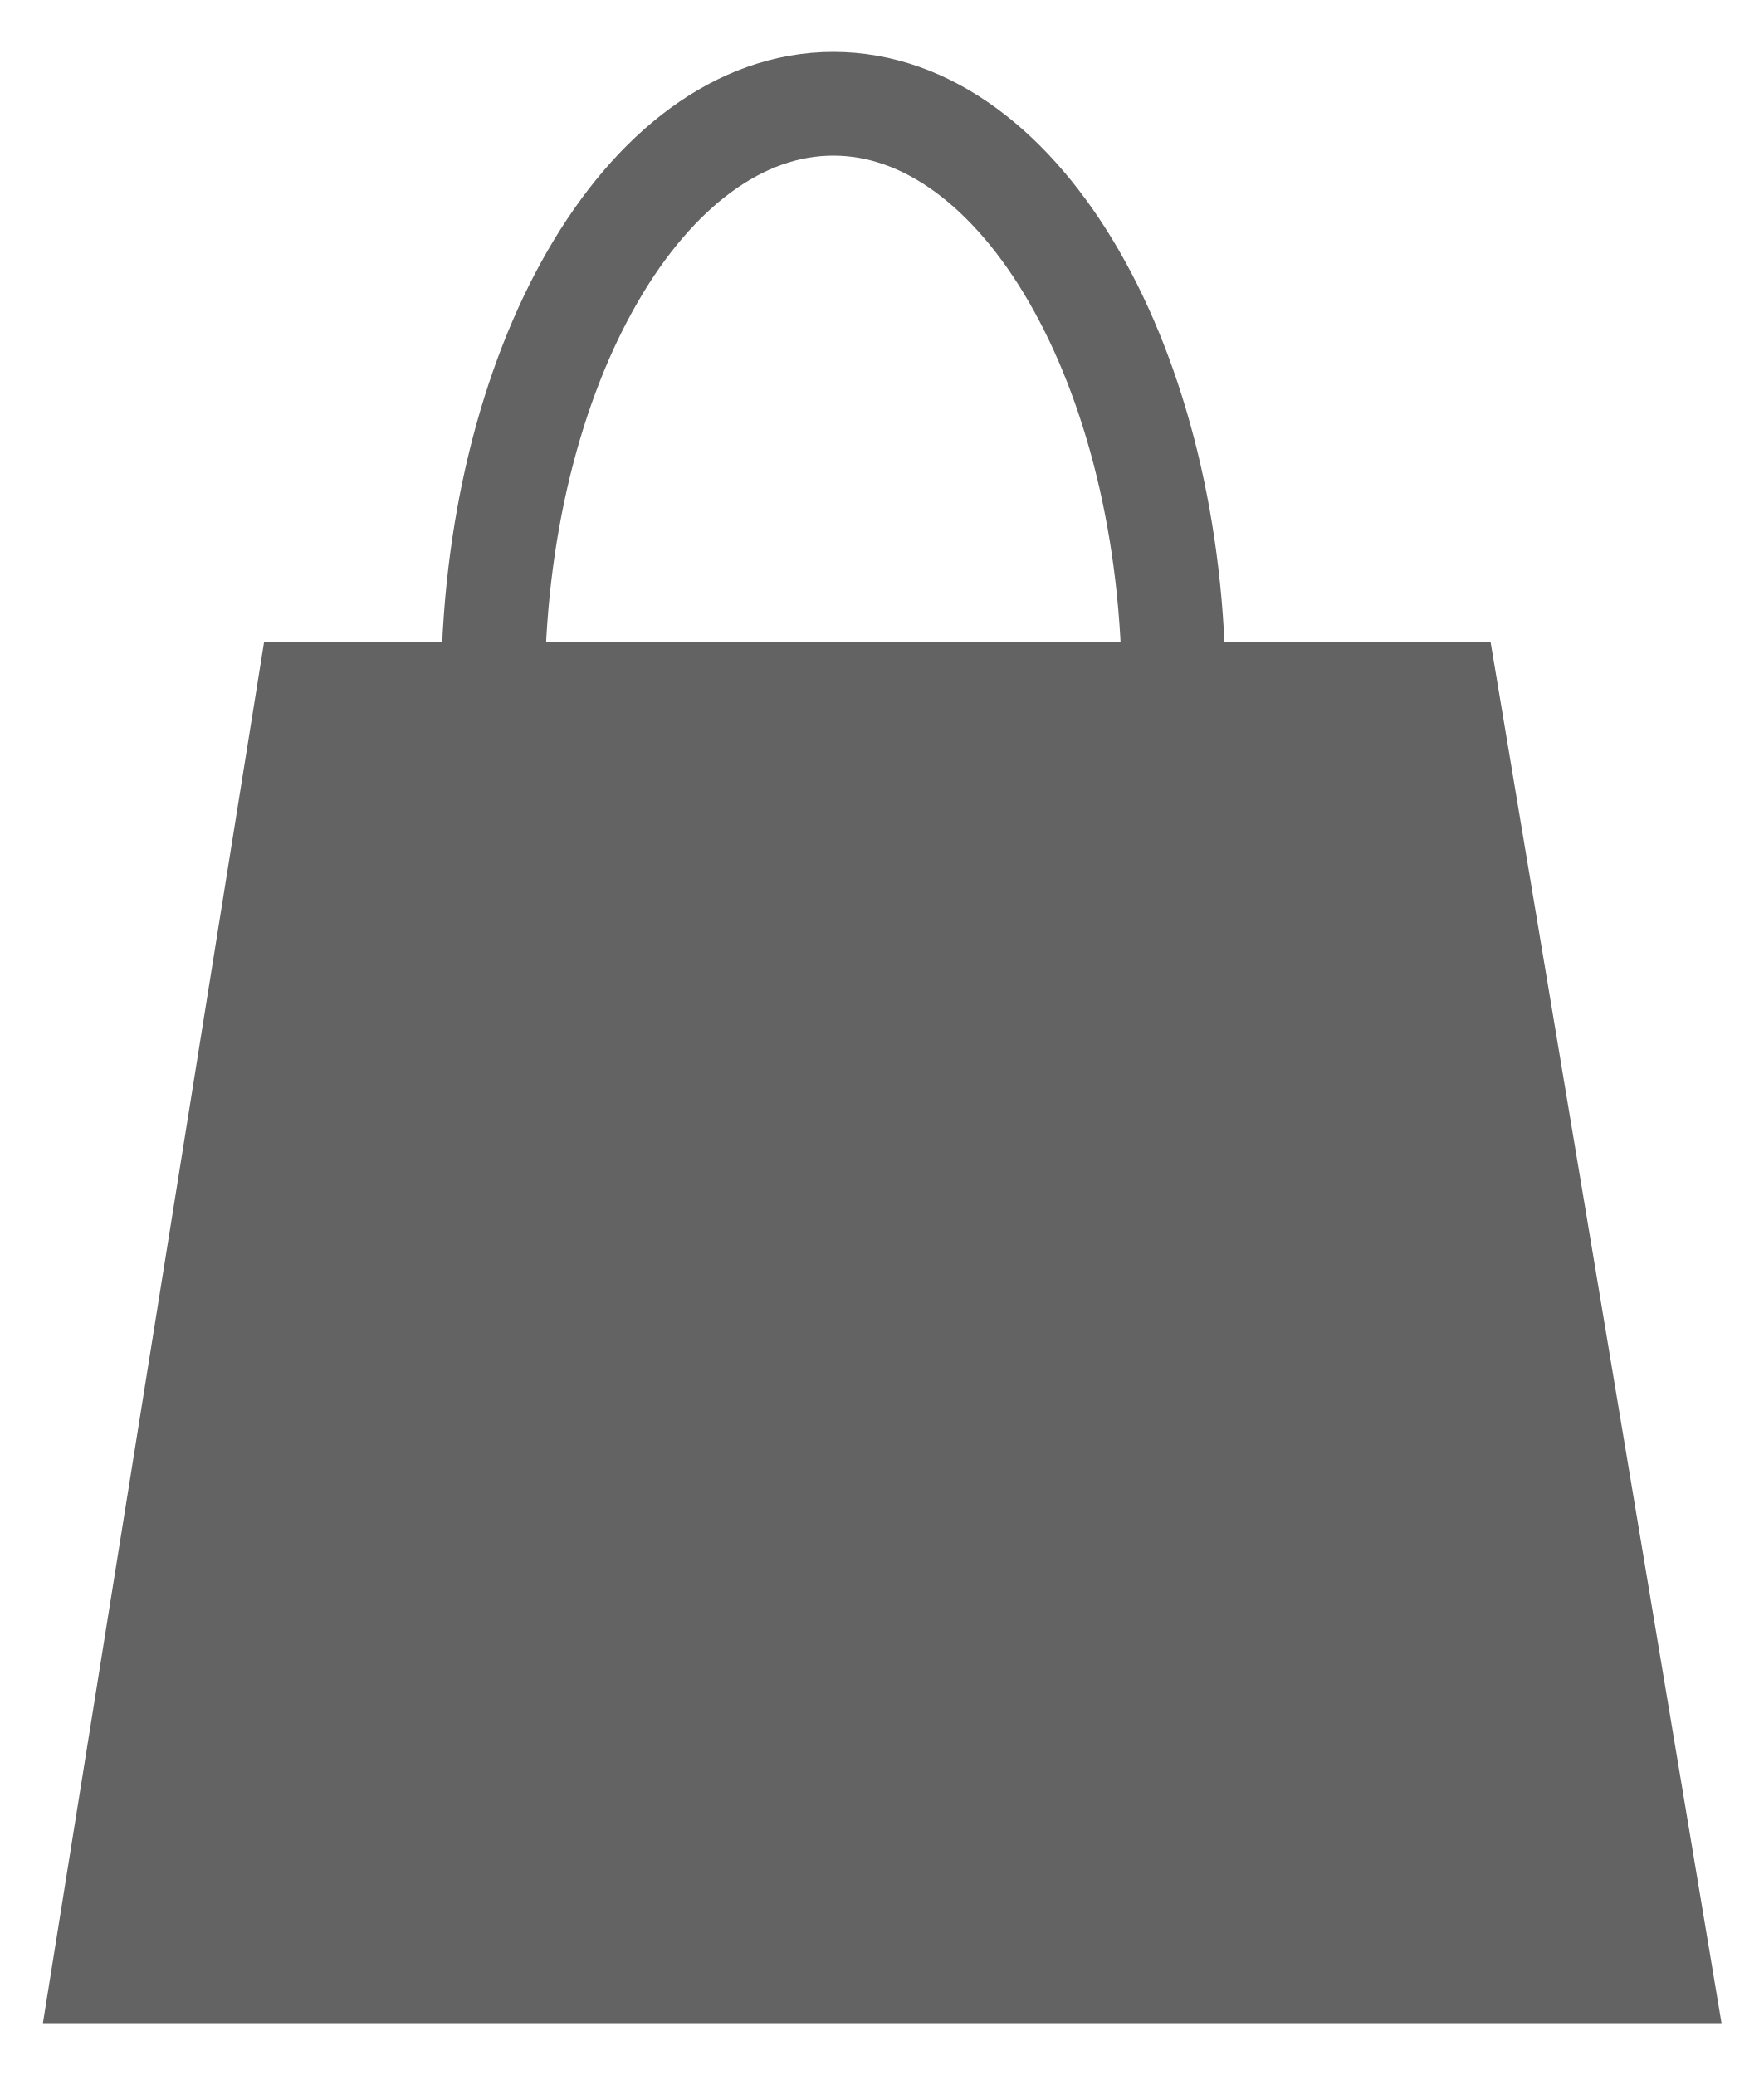
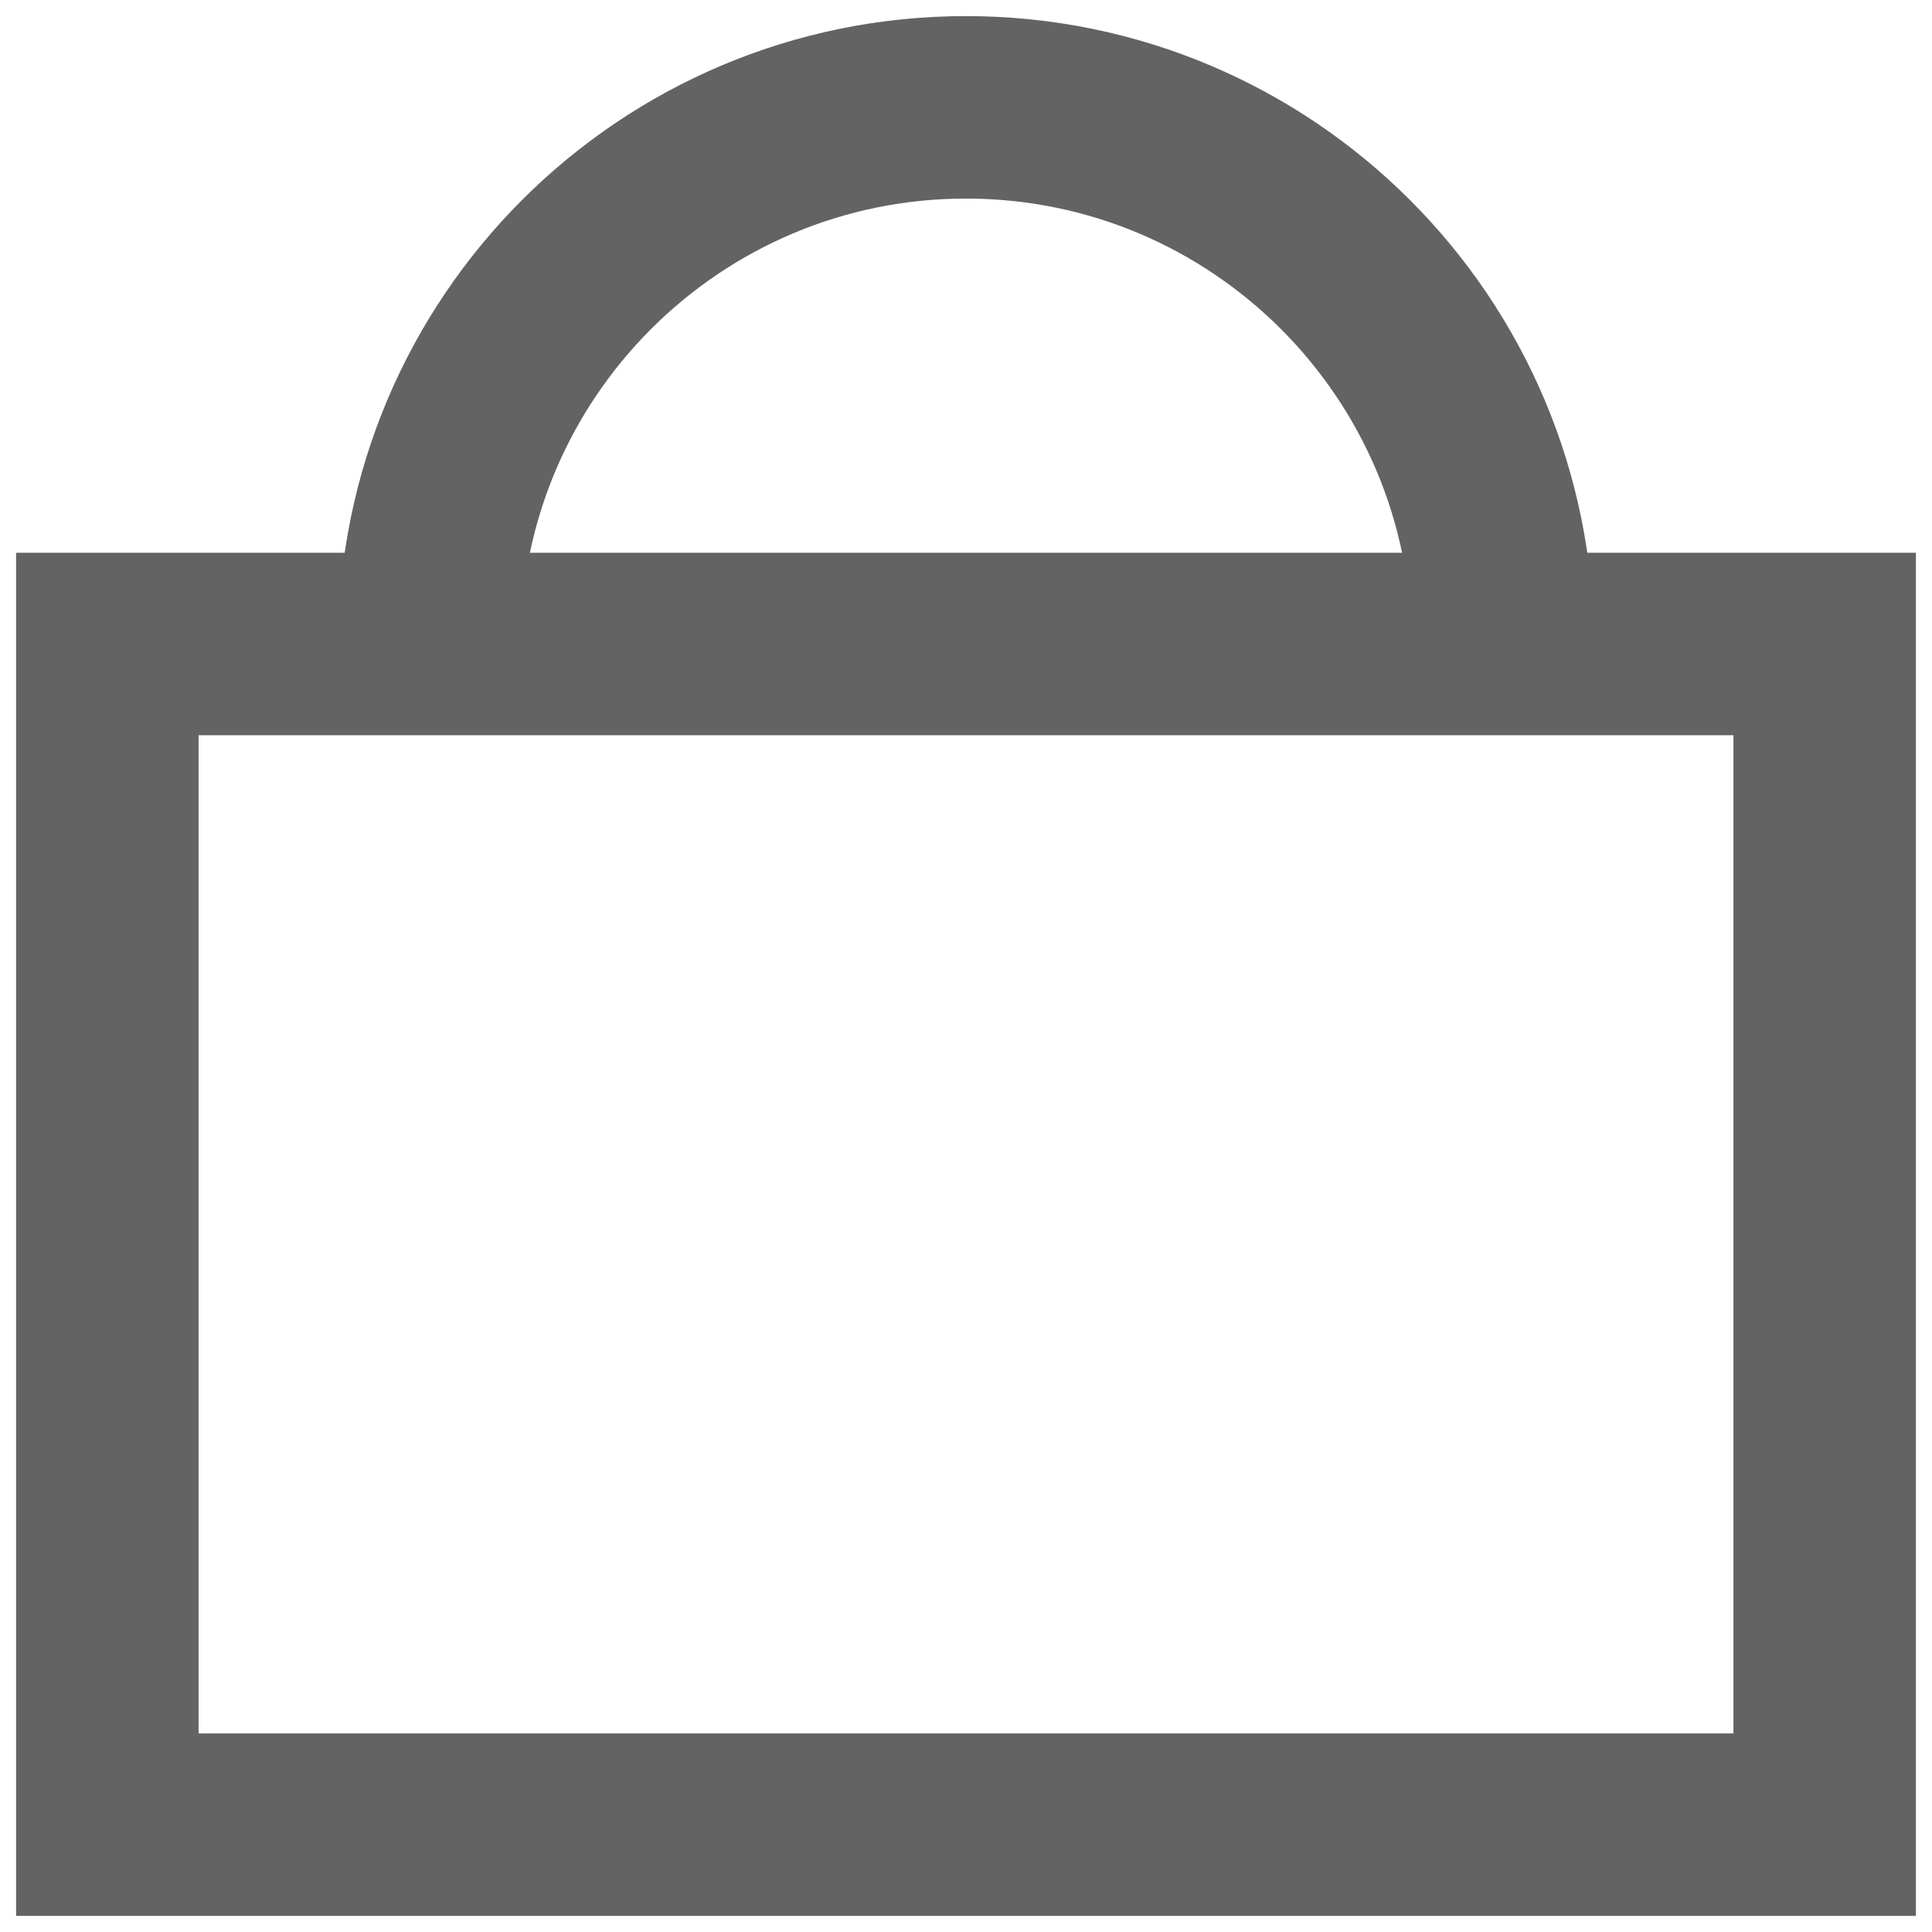
- <svg xmlns="http://www.w3.org/2000/svg" width="17px" height="20px" viewBox="0 0 17 20" version="1.1">
-   <g id="Simply-Fashion" stroke="none" stroke-width="1" fill="none" fill-rule="evenodd">
-     <g id="iPhone-8-Copy-4" transform="translate(-24, -267)" stroke="#636363">
-       <g id="Group-15" transform="translate(15, 262)">
-         <g id="Group-5" transform="translate(10, 6)">
-           <g id="Group-14">
-             <polygon id="Stroke-1" fill="#636363" points="15 18 0 18 1.972 5.684 12.941 5.684" />
-             <path d="M10.312,5.684 C10.312,2.545 8.843,0 7.031,0 C5.219,0 3.75,2.545 3.75,5.684" id="Stroke-3" />
-           </g>
-         </g>
-       </g>
-     </g>
+ <svg xmlns="http://www.w3.org/2000/svg" width="18px" height="18px" viewBox="0 0 18 18" version="1.1">
+   <defs />
+   <g id="Buttons/MyBagshape" stroke="none" stroke-width="1" fill="none" fill-rule="evenodd">
+     <polygon id="Stroke-1" stroke="#636363" stroke-width="1.7" points="17 17 1 17 1 6 17 6" />
+     <path d="M14,6 C14,3.239 11.761,1 9,1 C6.239,1 4,3.239 4,6" id="Stroke-3" stroke="#636363" stroke-width="1.7" />
  </g>
</svg>
